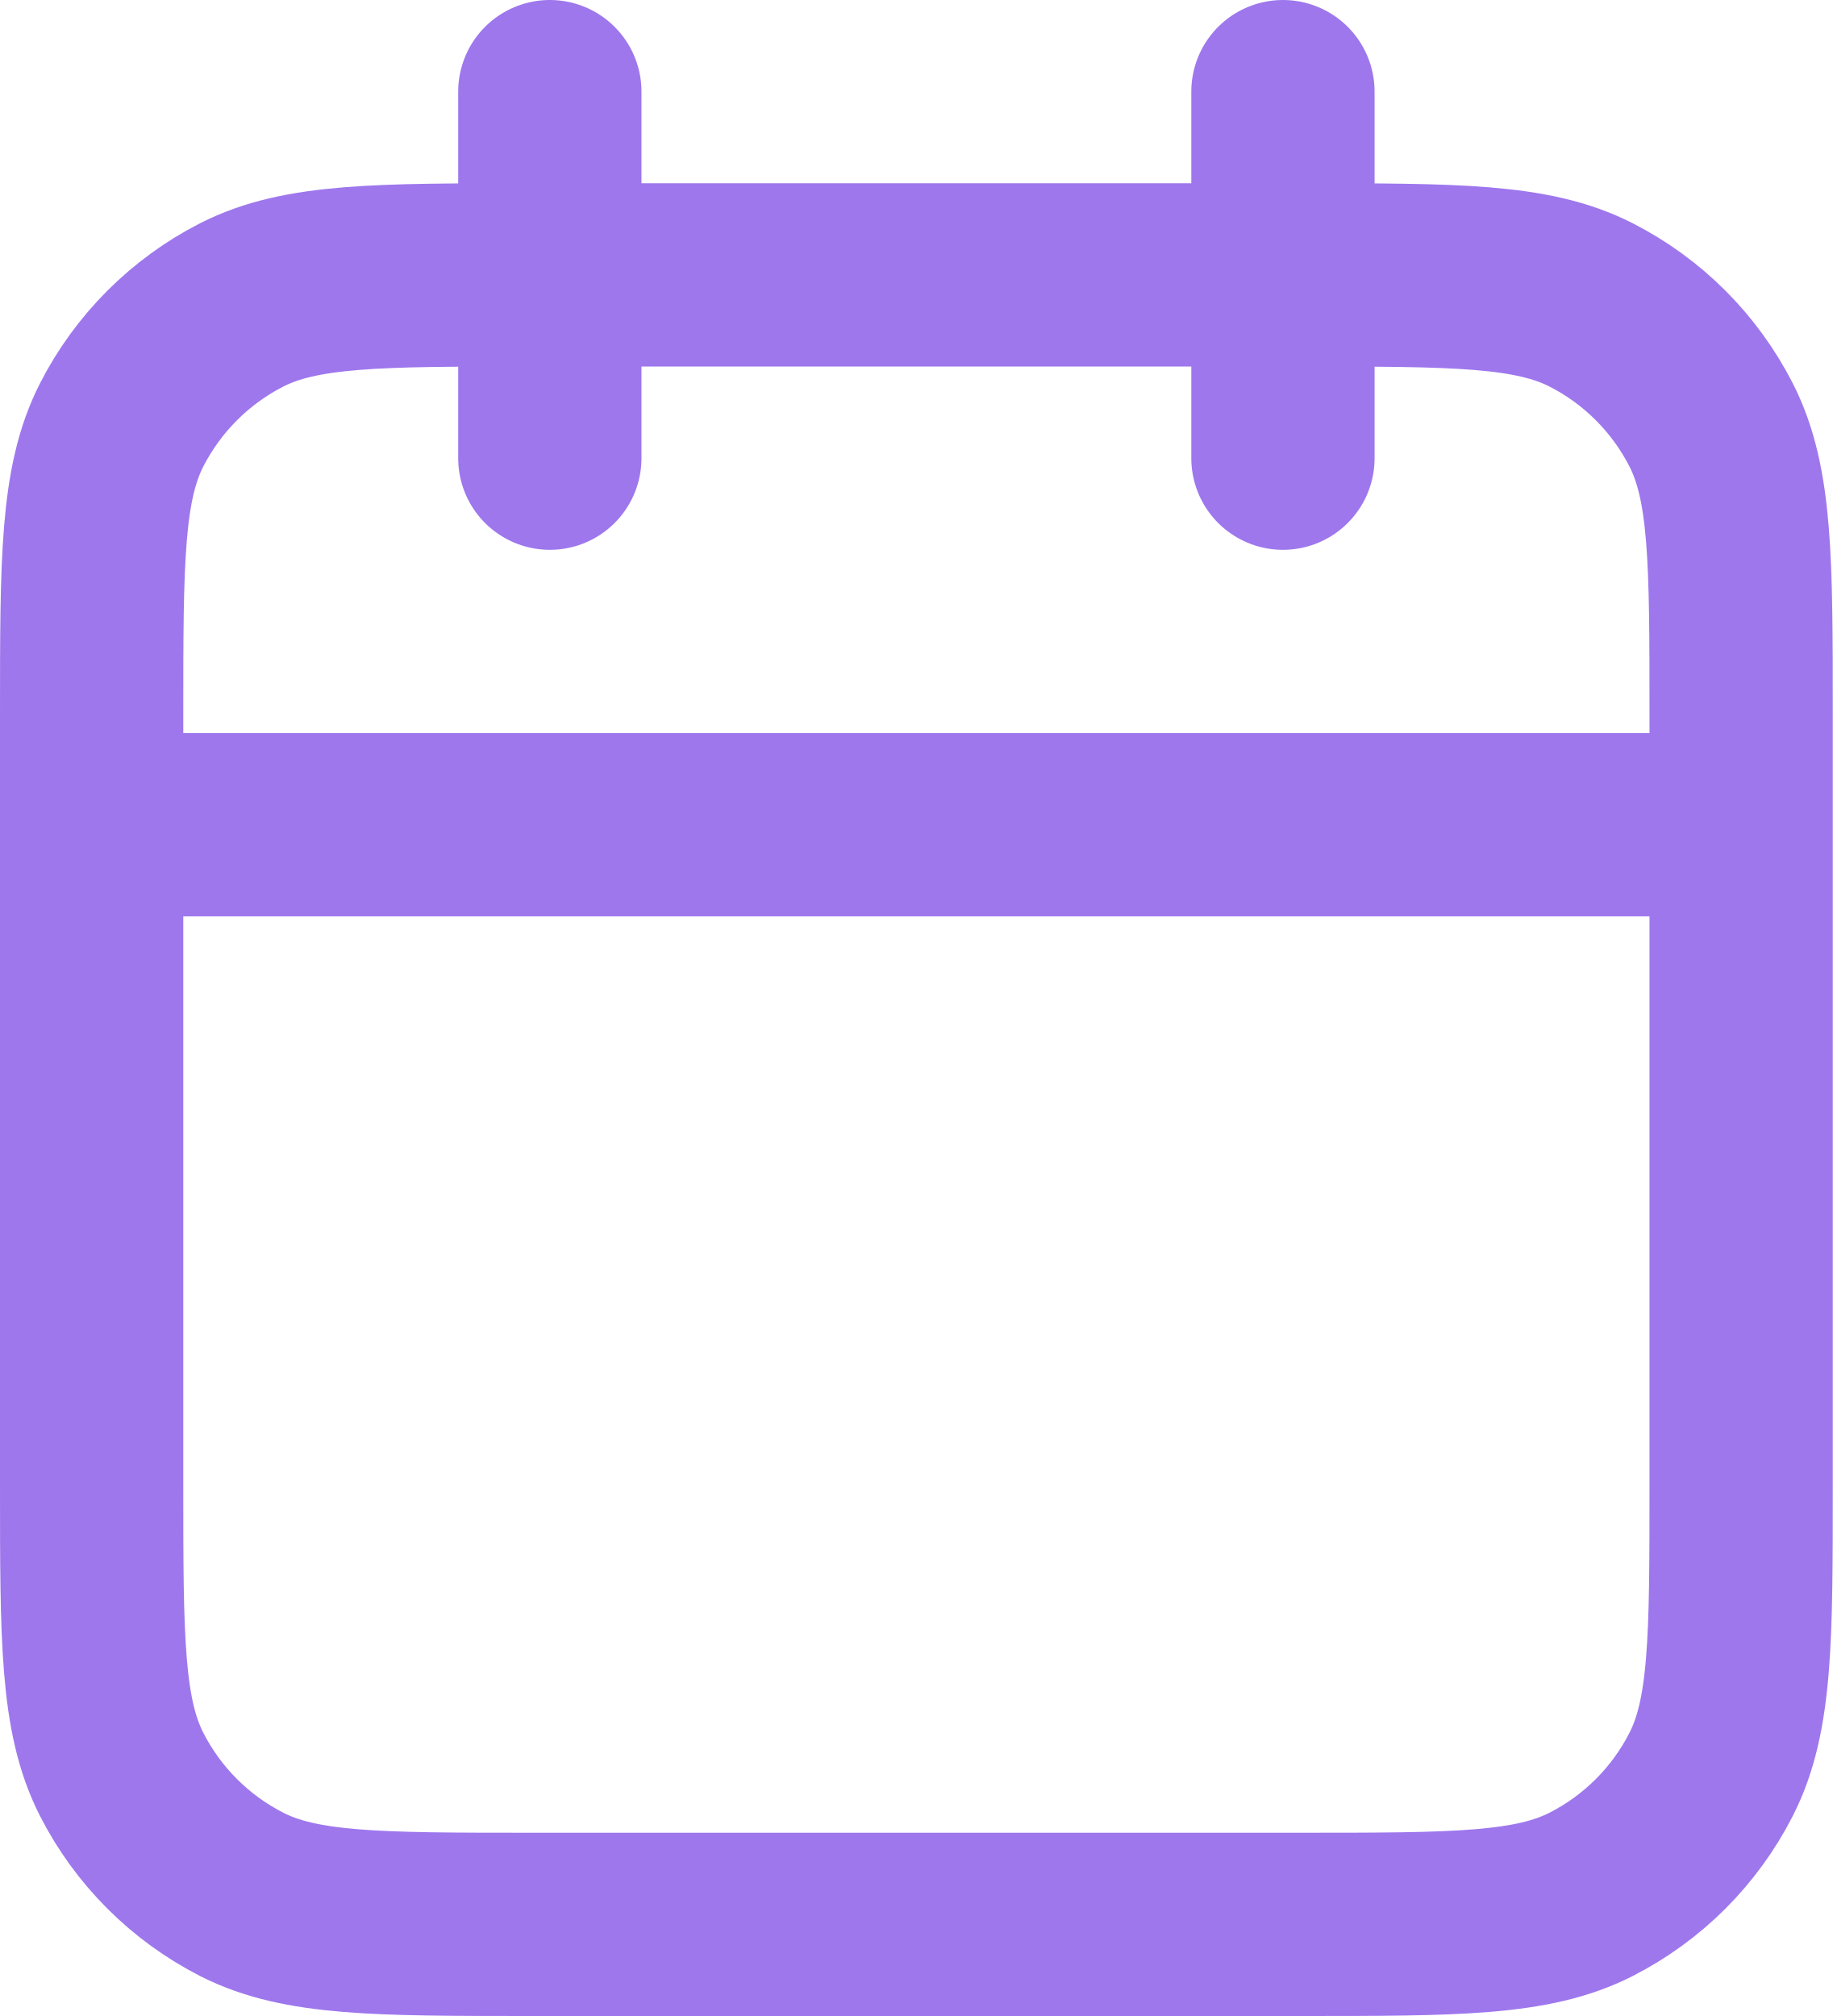
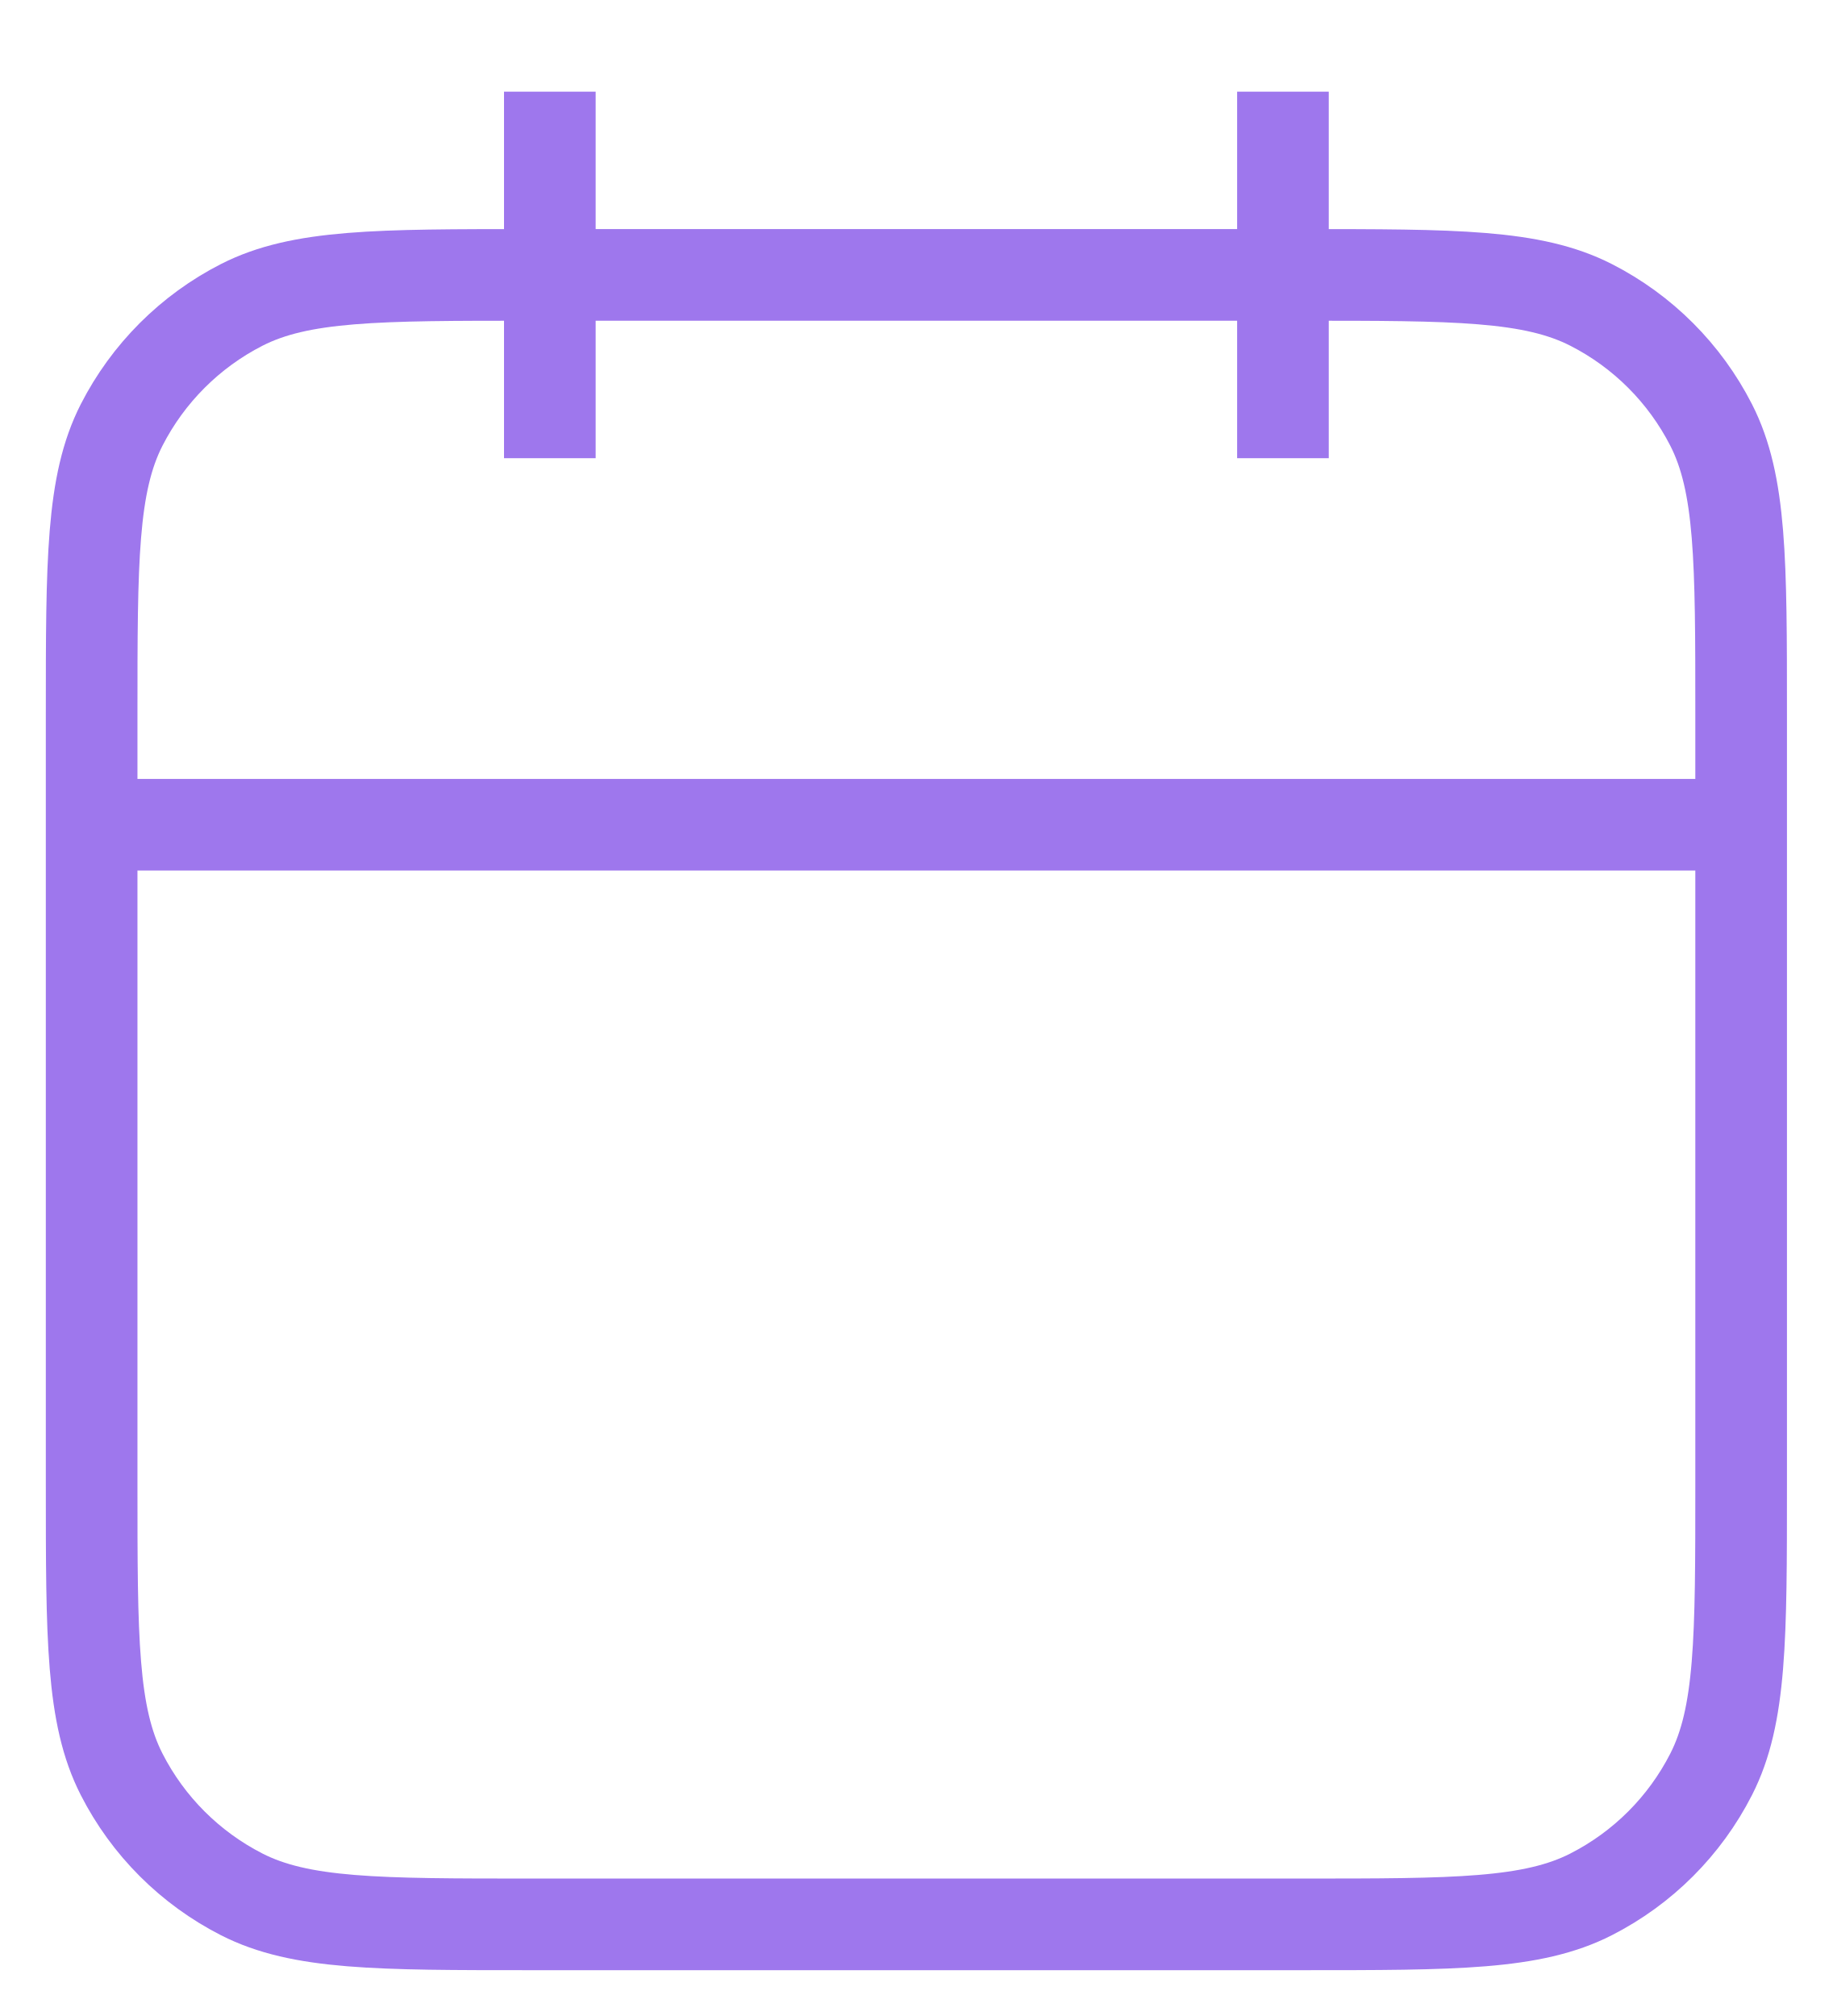
<svg xmlns="http://www.w3.org/2000/svg" width="20" height="22" viewBox="0 0 20 22" fill="none">
-   <path d="M19 9H1M14 1V5M6 1V5M5.8 21H14.2C15.88 21 16.72 21 17.362 20.673C17.927 20.385 18.385 19.927 18.673 19.362C19 18.72 19 17.88 19 16.2V7.8C19 6.12 19 5.28 18.673 4.638C18.385 4.074 17.927 3.615 17.362 3.327C16.72 3 15.88 3 14.2 3H5.8C4.12 3 3.28 3 2.638 3.327C2.074 3.615 1.615 4.074 1.327 4.638C1 5.28 1 6.12 1 7.8V16.2C1 17.88 1 18.72 1.327 19.362C1.615 19.927 2.074 20.385 2.638 20.673C3.28 21 4.12 21 5.8 21Z" stroke="#9E77ED" stroke-width="2" stroke-linecap="round" stroke-linejoin="round" />
+   <path d="M19 9H1M14 1V5M6 1V5M5.8 21H14.2C15.88 21 16.72 21 17.362 20.673C17.927 20.385 18.385 19.927 18.673 19.362C19 18.72 19 17.88 19 16.2V7.8C19 6.12 19 5.28 18.673 4.638C18.385 4.074 17.927 3.615 17.362 3.327C16.72 3 15.88 3 14.2 3H5.8C4.12 3 3.28 3 2.638 3.327C2.074 3.615 1.615 4.074 1.327 4.638C1 5.28 1 6.12 1 7.8V16.2C1 17.88 1 18.72 1.327 19.362C1.615 19.927 2.074 20.385 2.638 20.673C3.28 21 4.12 21 5.8 21Z" stroke="#9E77ED" strokeWidth="2" strokeLinecap="round" strokeLinejoin="round" />
</svg>
